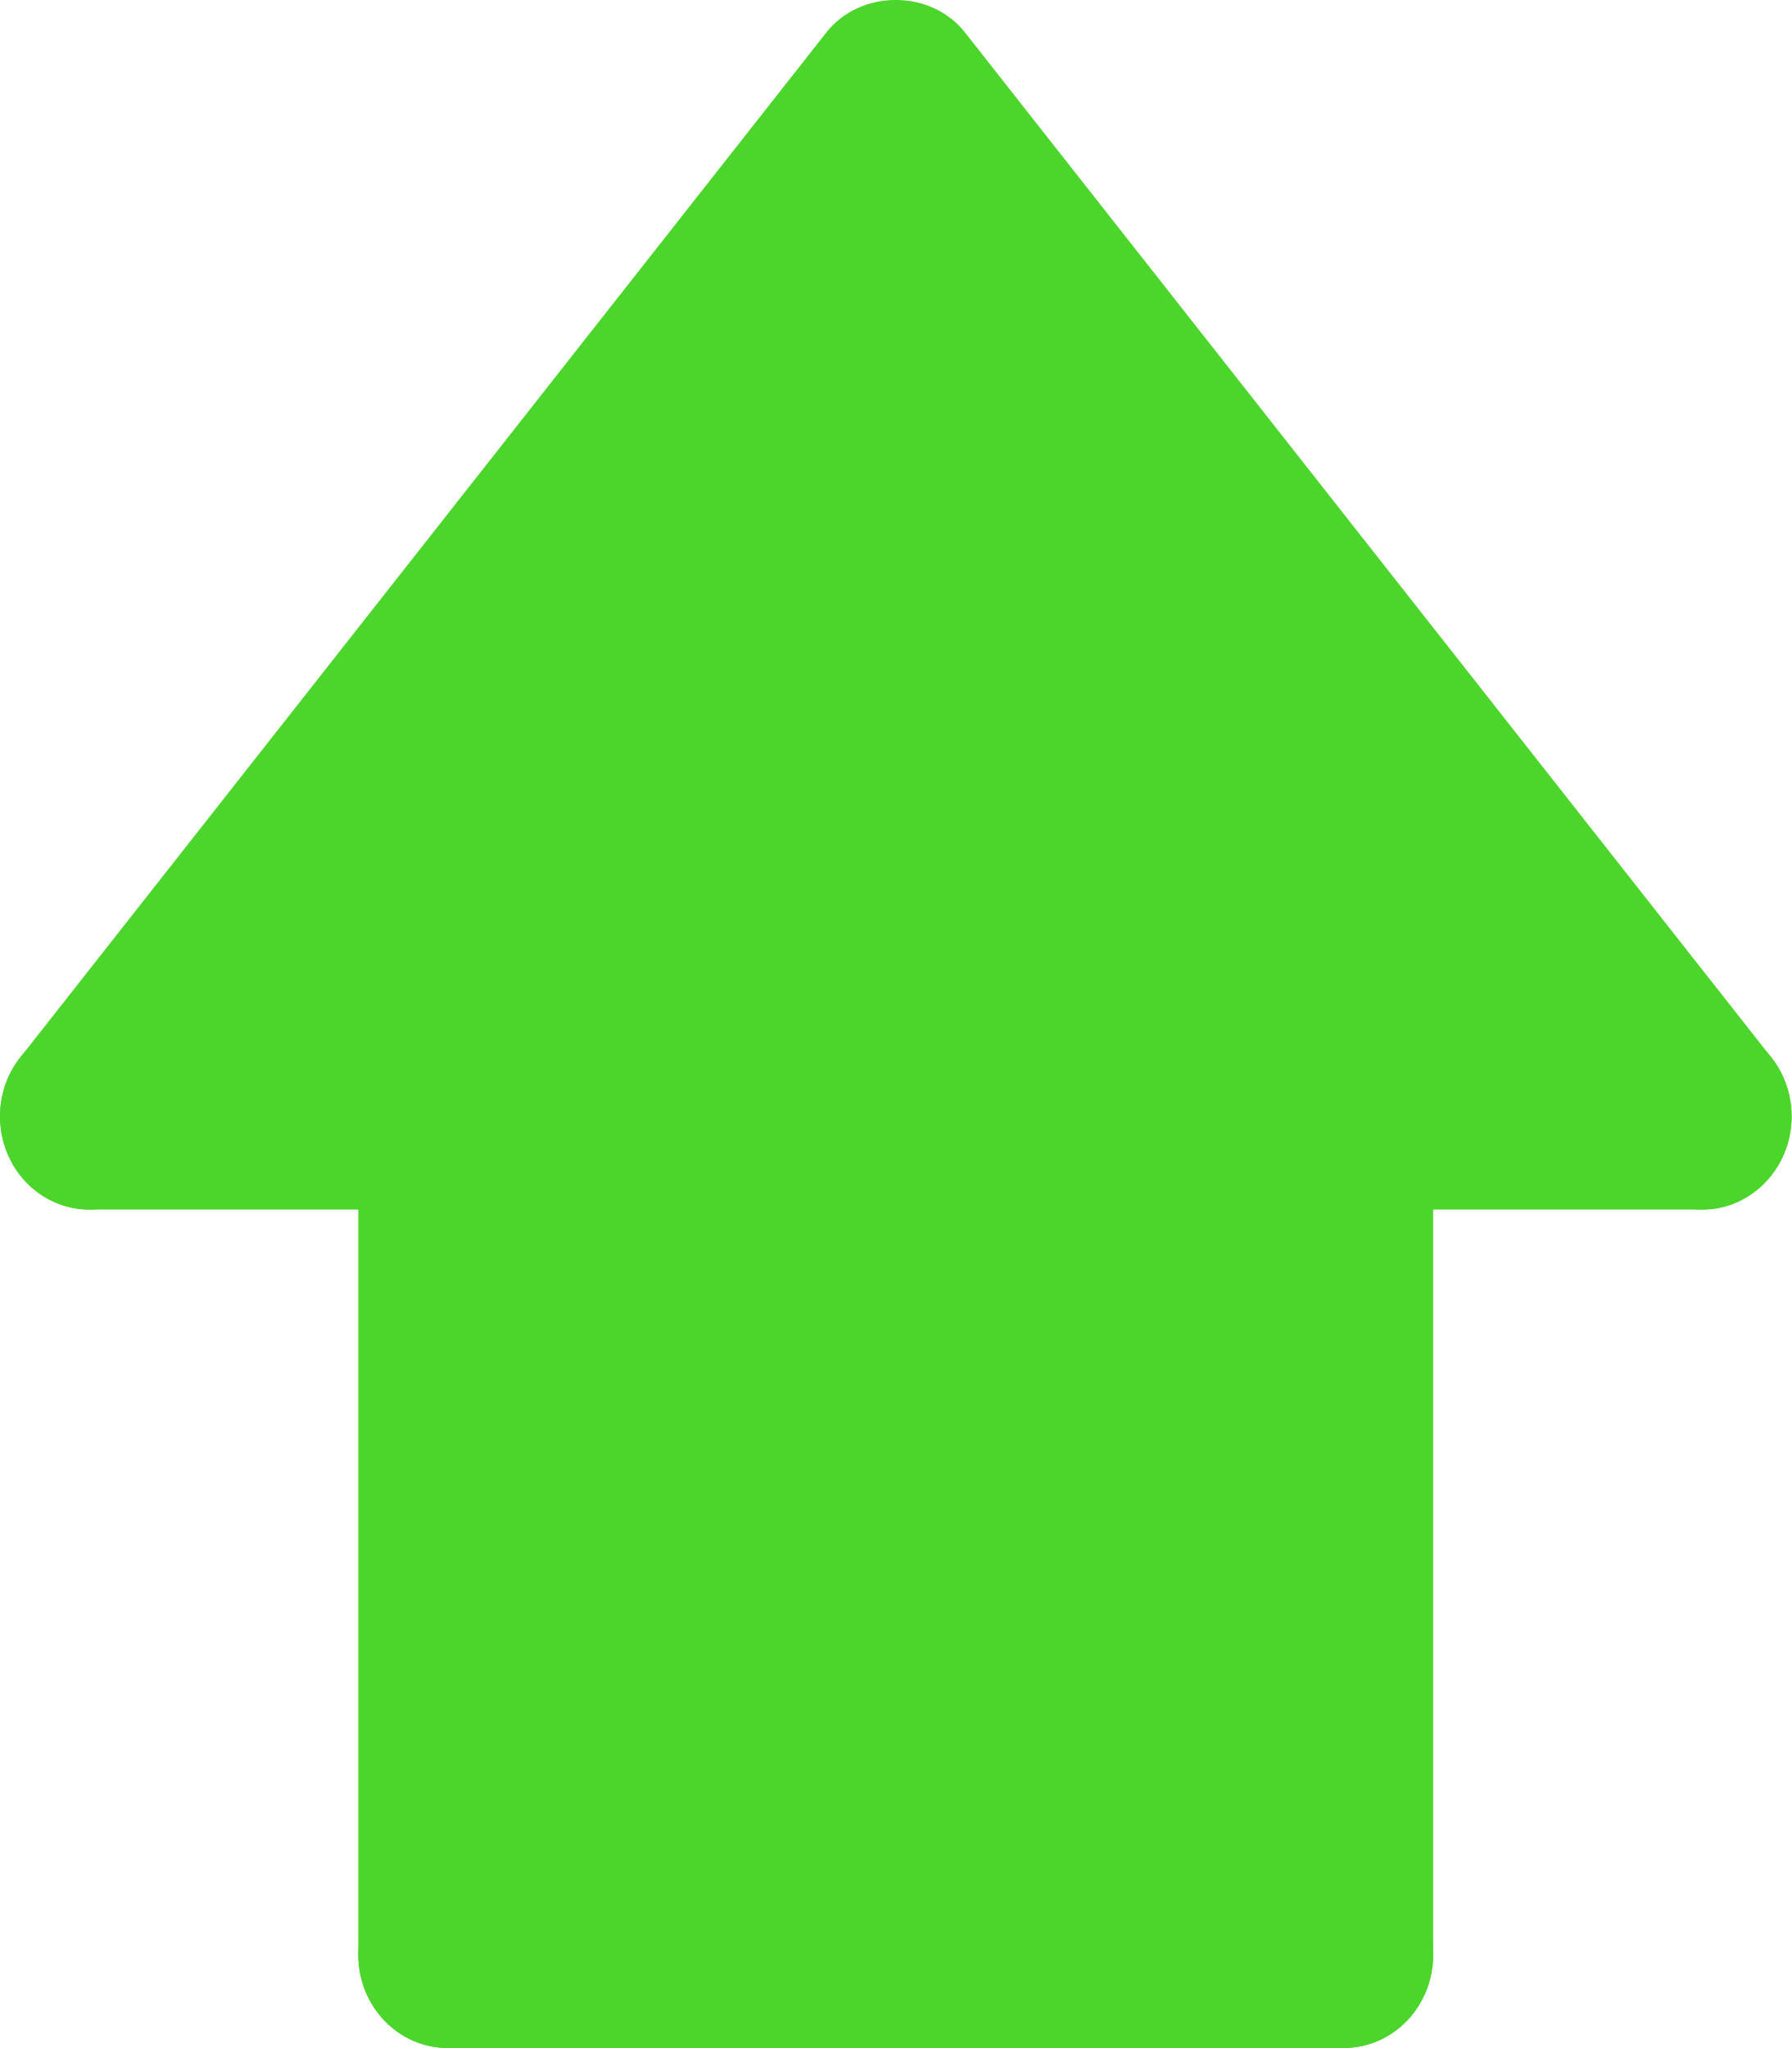
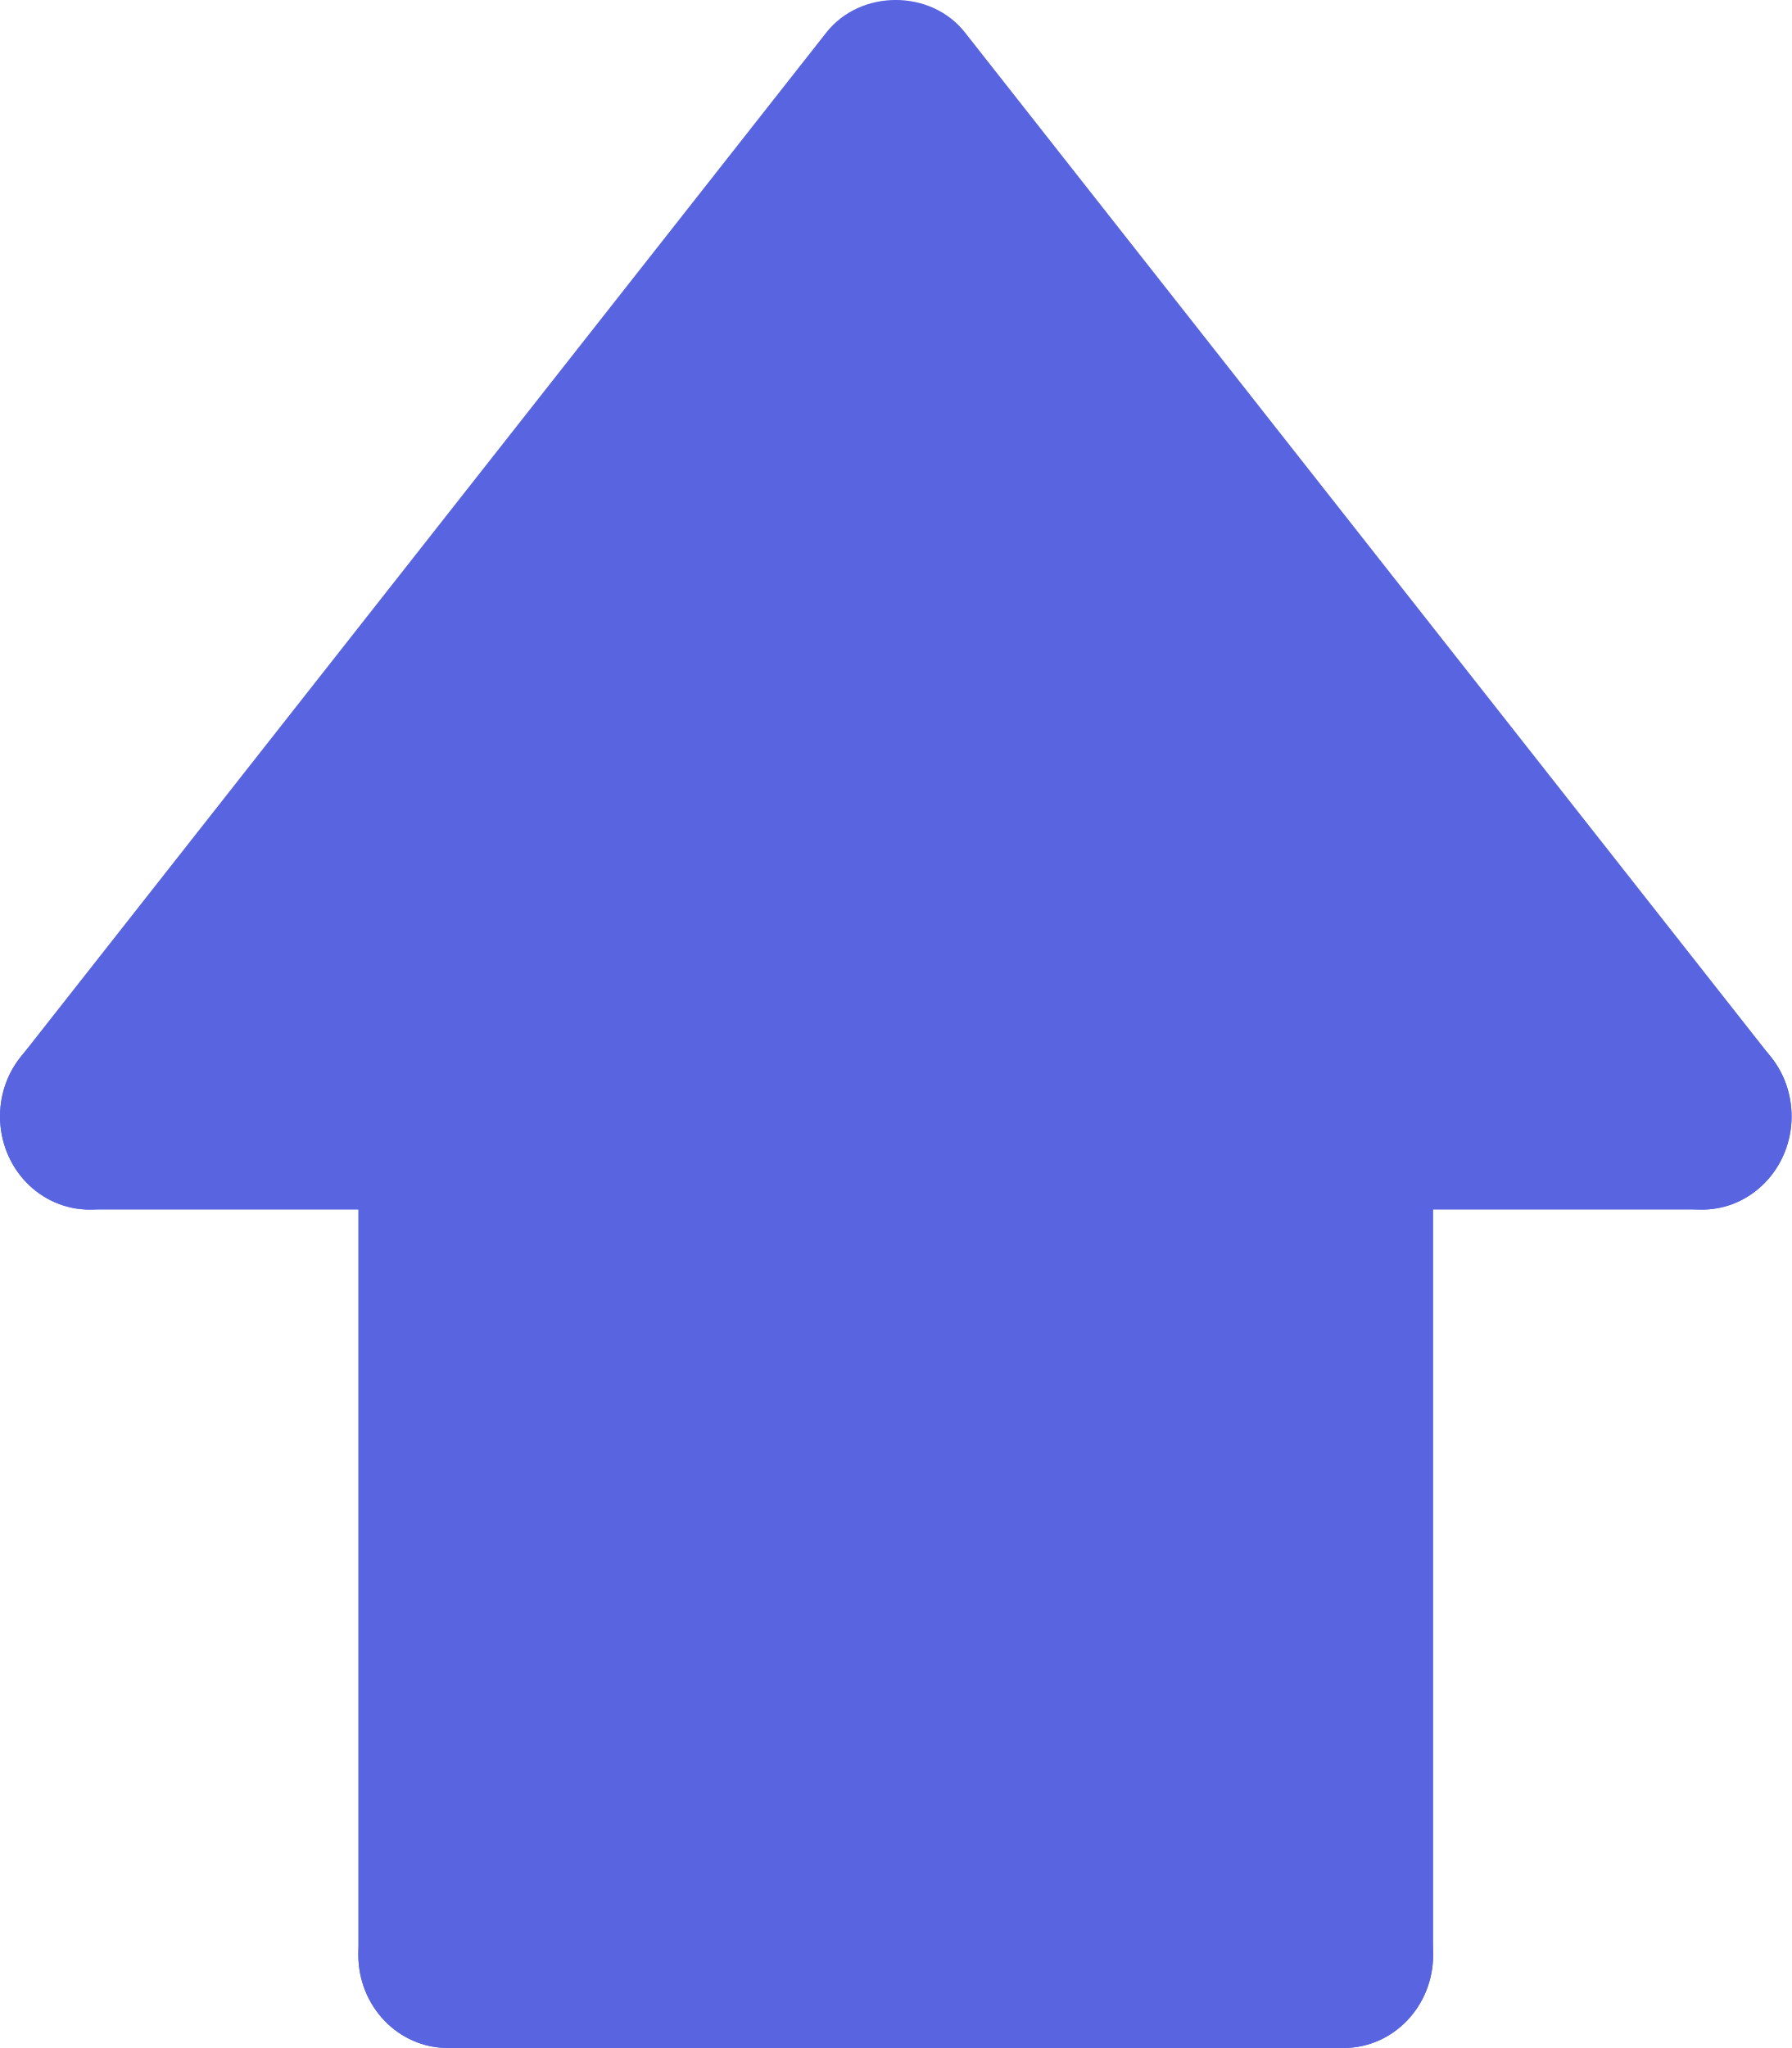
<svg xmlns="http://www.w3.org/2000/svg" width="14" height="16" viewBox="0 0 14 16" fill="none">
-   <path d="M10.5 8.722V15.272H3.502V8.722H0.702L7.001 0.708L13.3 8.722H10.5Z" fill="#4CD62B" />
-   <path d="M13.301 9.45C13.098 9.45 12.897 9.359 12.758 9.183L7 1.863L1.242 9.183C0.996 9.495 0.557 9.539 0.257 9.286C-0.042 9.03 -0.086 8.573 0.158 8.262L6.457 0.254C6.724 -0.085 7.275 -0.085 7.541 0.254L13.842 8.262C14.087 8.573 14.042 9.031 13.742 9.286C13.613 9.396 13.457 9.45 13.301 9.45Z" fill="#4CD62B" />
-   <path d="M3.5 16C3.113 16 2.8 15.675 2.8 15.272V8.722C2.8 8.319 3.113 7.994 3.5 7.994C3.887 7.994 4.2 8.319 4.2 8.722V15.272C4.2 15.675 3.887 16 3.5 16Z" fill="#4CD62B" />
-   <path d="M10.499 16H3.5C3.113 16 2.8 15.674 2.8 15.272C2.8 14.869 3.113 14.544 3.5 14.544H10.499C10.886 14.544 11.199 14.869 11.199 15.272C11.199 15.674 10.886 16 10.499 16Z" fill="#4CD62B" />
-   <path d="M10.499 16C10.112 16 9.799 15.675 9.799 15.272V8.722C9.799 8.319 10.112 7.994 10.499 7.994C10.886 7.994 11.199 8.319 11.199 8.722V15.272C11.199 15.675 10.886 16 10.499 16Z" fill="#4CD62B" />
-   <path d="M3.501 9.45H0.7C0.313 9.45 0 9.124 0 8.722C0 8.319 0.313 7.994 0.7 7.994H3.501C3.888 7.994 4.2 8.319 4.2 8.722C4.2 9.124 3.888 9.45 3.501 9.45Z" fill="#4CD62B" />
-   <path d="M13.3 9.45H10.499C10.112 9.45 9.799 9.124 9.799 8.722C9.799 8.319 10.112 7.994 10.499 7.994H13.3C13.687 7.994 14 8.319 14 8.722C14 9.124 13.687 9.45 13.3 9.45Z" fill="#4CD62B" />
+   <path d="M10.5 8.722V15.272H3.502V8.722H0.702L7.001 0.708L13.3 8.722H10.5Z" fill="#5965e0" />
+   <path d="M13.301 9.45C13.098 9.45 12.897 9.359 12.758 9.183L7 1.863L1.242 9.183C0.996 9.495 0.557 9.539 0.257 9.286C-0.042 9.03 -0.086 8.573 0.158 8.262L6.457 0.254C6.724 -0.085 7.275 -0.085 7.541 0.254L13.842 8.262C14.087 8.573 14.042 9.031 13.742 9.286C13.613 9.396 13.457 9.45 13.301 9.45Z" fill="#5965e0" />
+   <path d="M3.5 16C3.113 16 2.8 15.675 2.8 15.272V8.722C2.8 8.319 3.113 7.994 3.5 7.994C3.887 7.994 4.2 8.319 4.2 8.722V15.272C4.2 15.675 3.887 16 3.5 16Z" fill="#5965e0" />
+   <path d="M10.499 16H3.5C3.113 16 2.8 15.674 2.8 15.272C2.8 14.869 3.113 14.544 3.5 14.544H10.499C10.886 14.544 11.199 14.869 11.199 15.272C11.199 15.674 10.886 16 10.499 16Z" fill="#5965e0" />
+   <path d="M10.499 16C10.112 16 9.799 15.675 9.799 15.272V8.722C9.799 8.319 10.112 7.994 10.499 7.994C10.886 7.994 11.199 8.319 11.199 8.722V15.272C11.199 15.675 10.886 16 10.499 16Z" fill="#5965e0" />
+   <path d="M3.501 9.45H0.7C0.313 9.45 0 9.124 0 8.722C0 8.319 0.313 7.994 0.7 7.994H3.501C3.888 7.994 4.2 8.319 4.2 8.722C4.2 9.124 3.888 9.45 3.501 9.45Z" fill="#5965e0" />
+   <path d="M13.3 9.45H10.499C10.112 9.45 9.799 9.124 9.799 8.722C9.799 8.319 10.112 7.994 10.499 7.994H13.3C13.687 7.994 14 8.319 14 8.722C14 9.124 13.687 9.45 13.3 9.45Z" fill="#5965e0" />
</svg>
